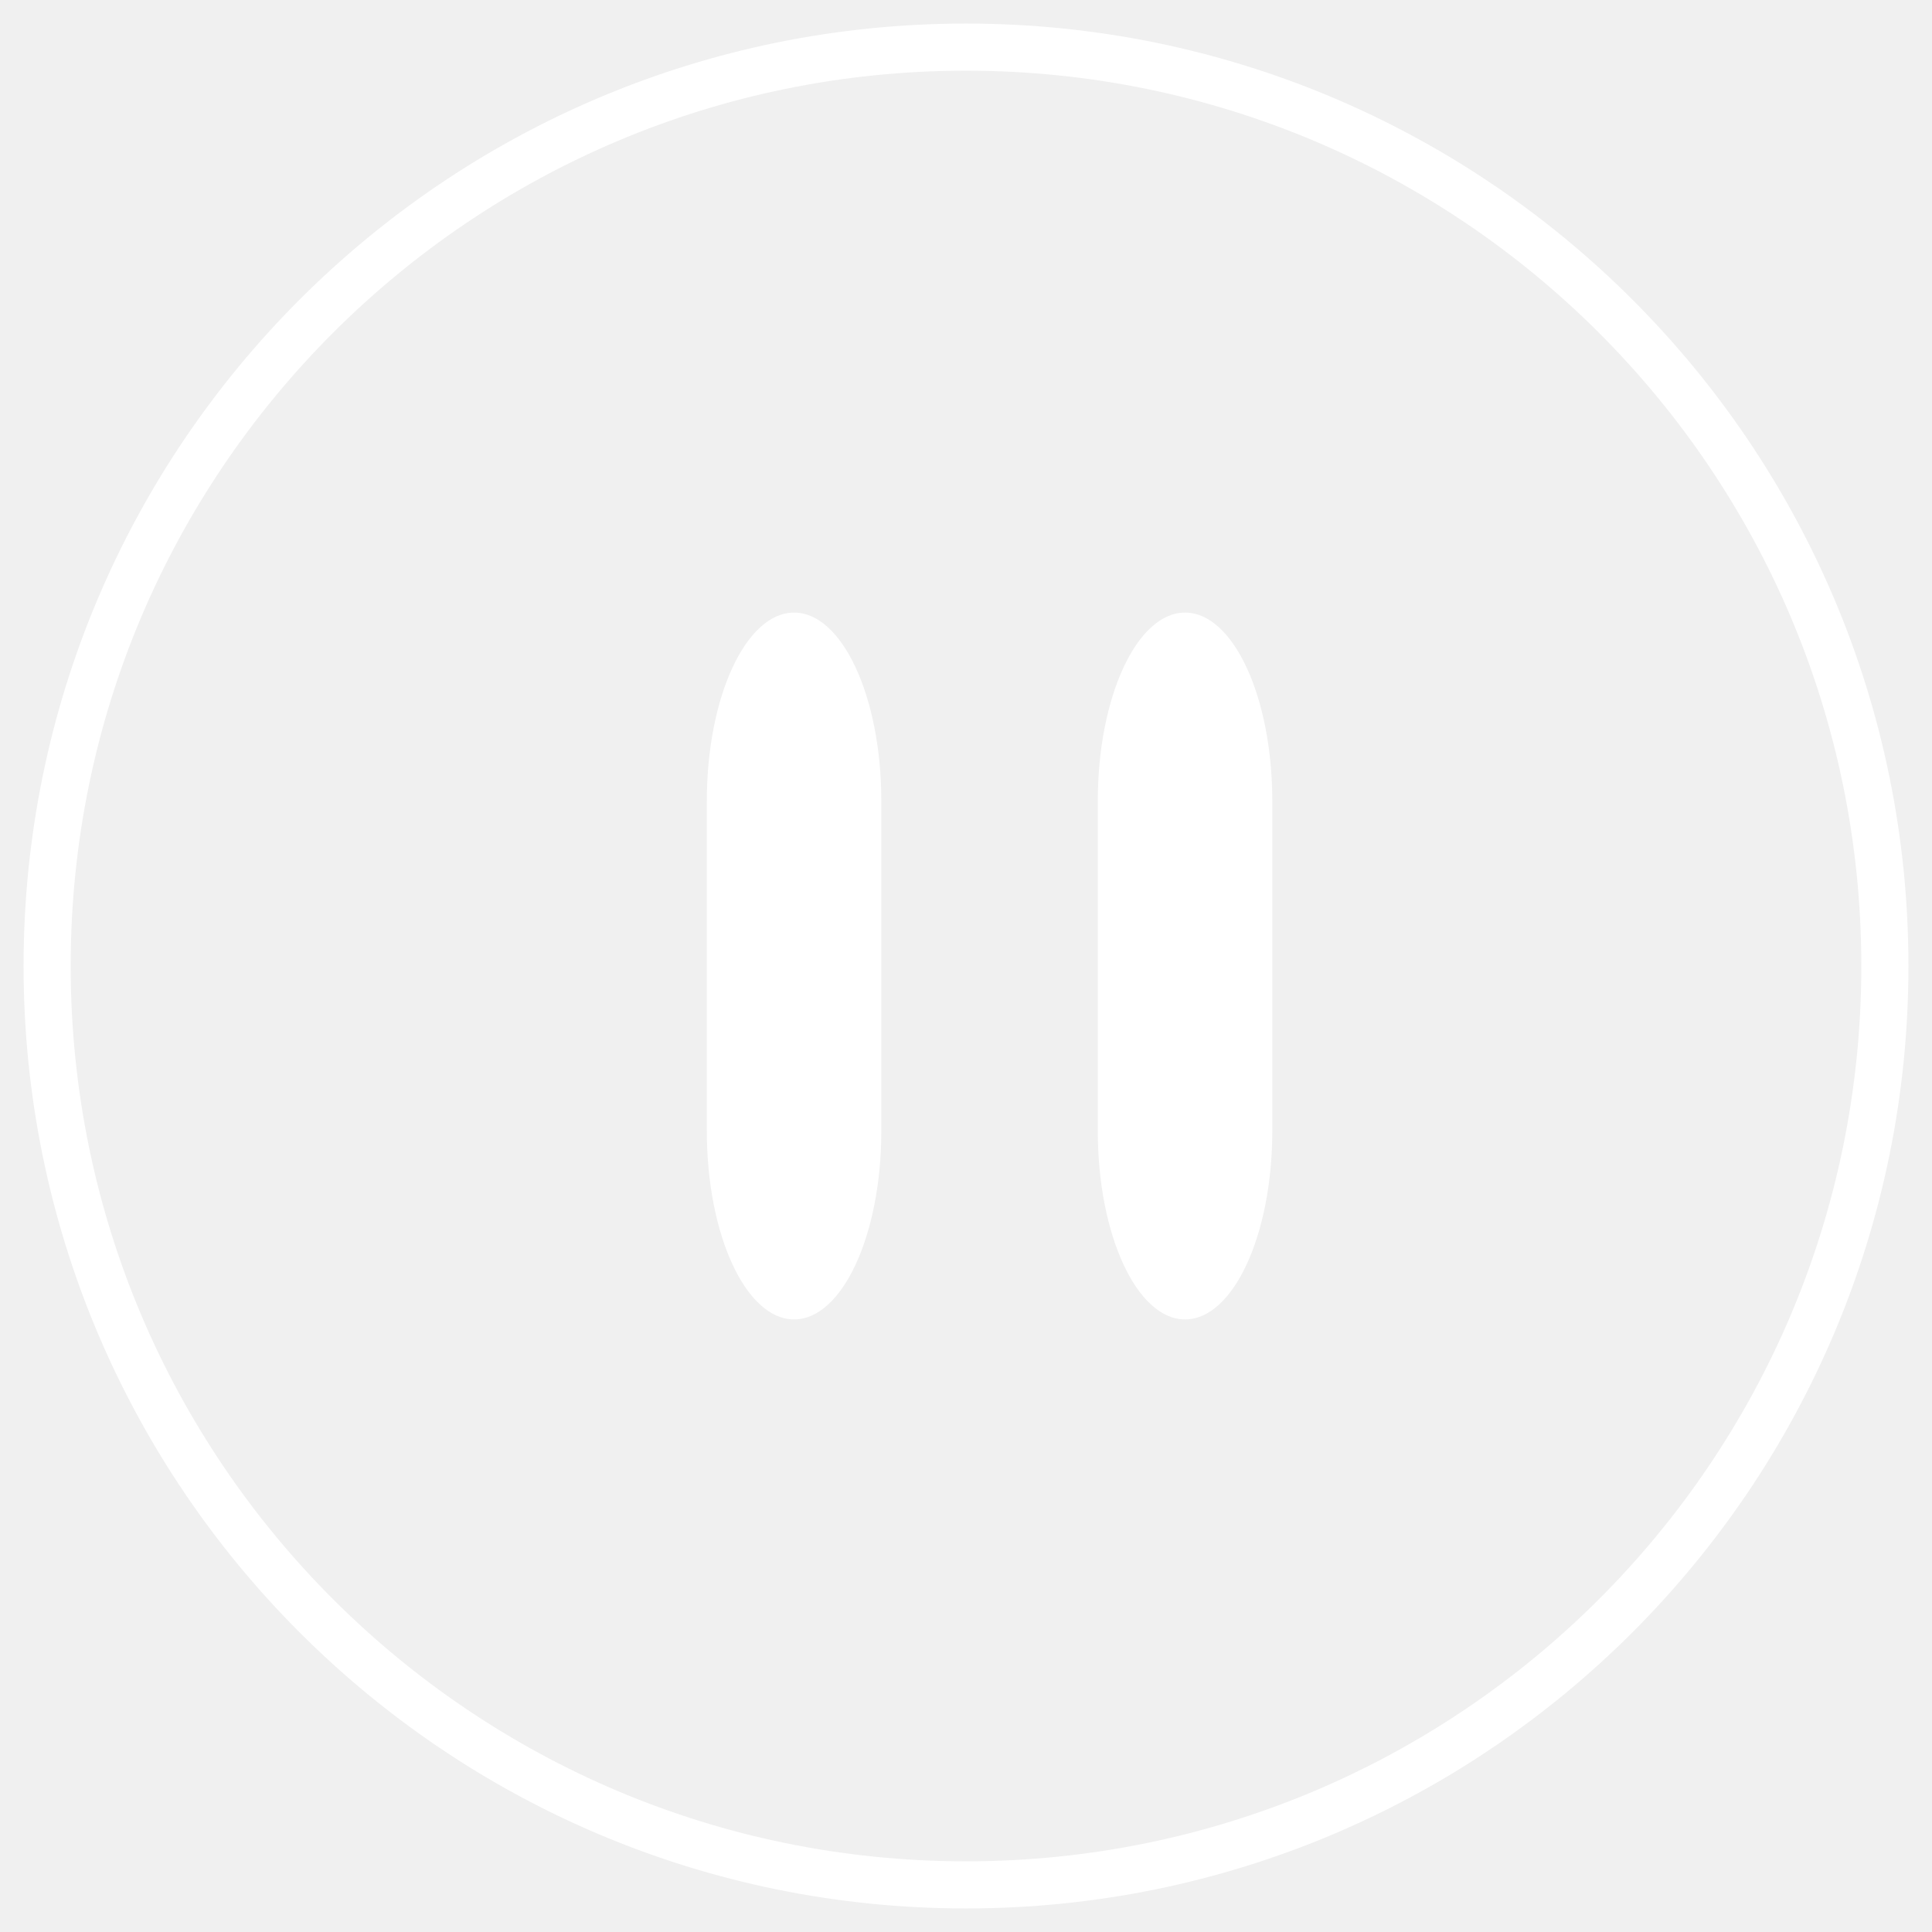
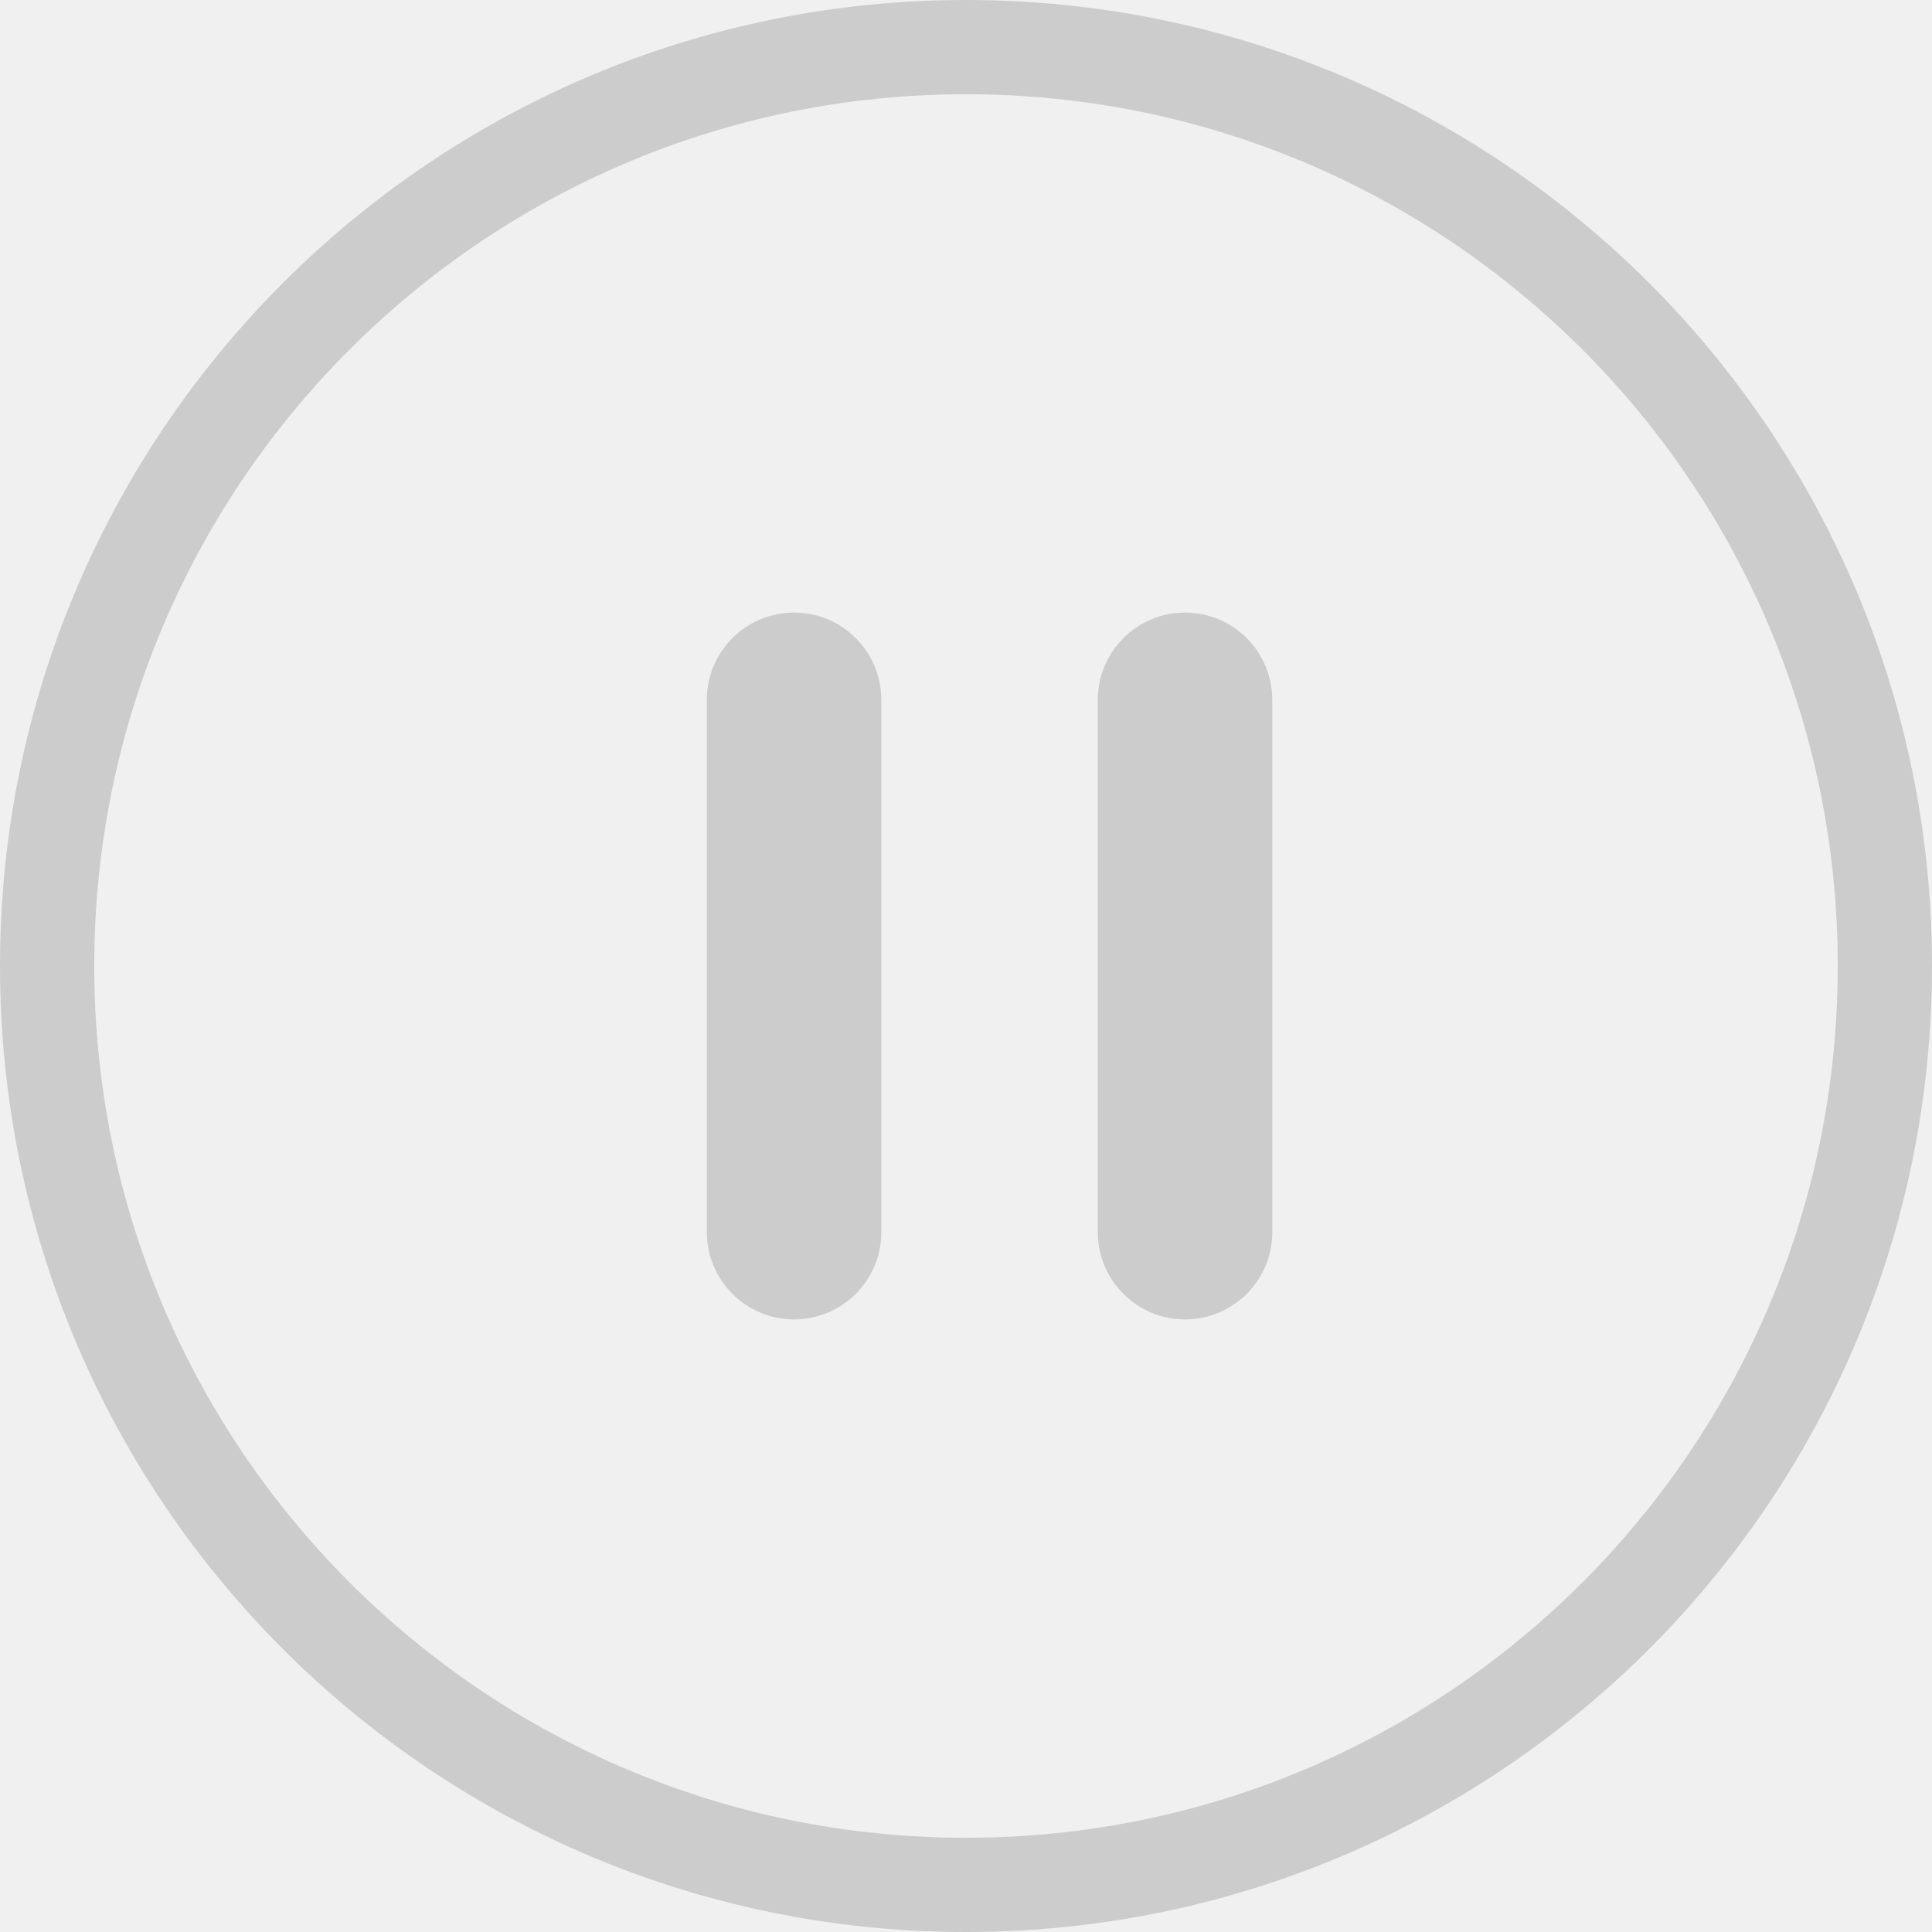
<svg xmlns="http://www.w3.org/2000/svg" width="41px" height="41px" viewBox="0 0 41 41" version="1.1">
  <defs />
-   <g id="Page-1" stroke="none" stroke-width="1" fill="none" fill-rule="evenodd">
-     <g id="Desktop-HD-Copy" transform="translate(-61, -971)">
-       <g id="pauseButton" transform="translate(62, 972)">
-         <circle id="Oval-4" stroke="#FFFFFF" cx="19.5" cy="19.5" r="19.5" />
-         <g id="ios-pause-copy" transform="translate(14, 12)" fill="#FFFFFF">
-           <g id="Layer_1">
-             <rect id="Rectangle-path" x="0" y="0" width="3.703" height="15" rx="4" />
-             <rect id="Rectangle-path" x="8.297" y="0" width="3.703" height="15" rx="4" />
-           </g>
-         </g>
+   <g id="Symbols" stroke="none" stroke-width="1" fill="none" fill-rule="evenodd">
+     <g id="pause/disabled" transform="translate(1, 1)">
+       <g id="pause">
+         <circle id="Oval-4" stroke="#CCCCCC" stroke-width="2" cx="19.5" cy="19.5" r="19.5" />
+         <rect id="Rectangle-path" fill="#CCCCCC" x="14" y="12" width="3.703" height="15" rx="1.852" />
+         <rect id="Rectangle-path" fill="#CCCCCC" x="22.297" y="12" width="3.703" height="15" rx="1.852" />
      </g>
    </g>
  </g>
</svg>
